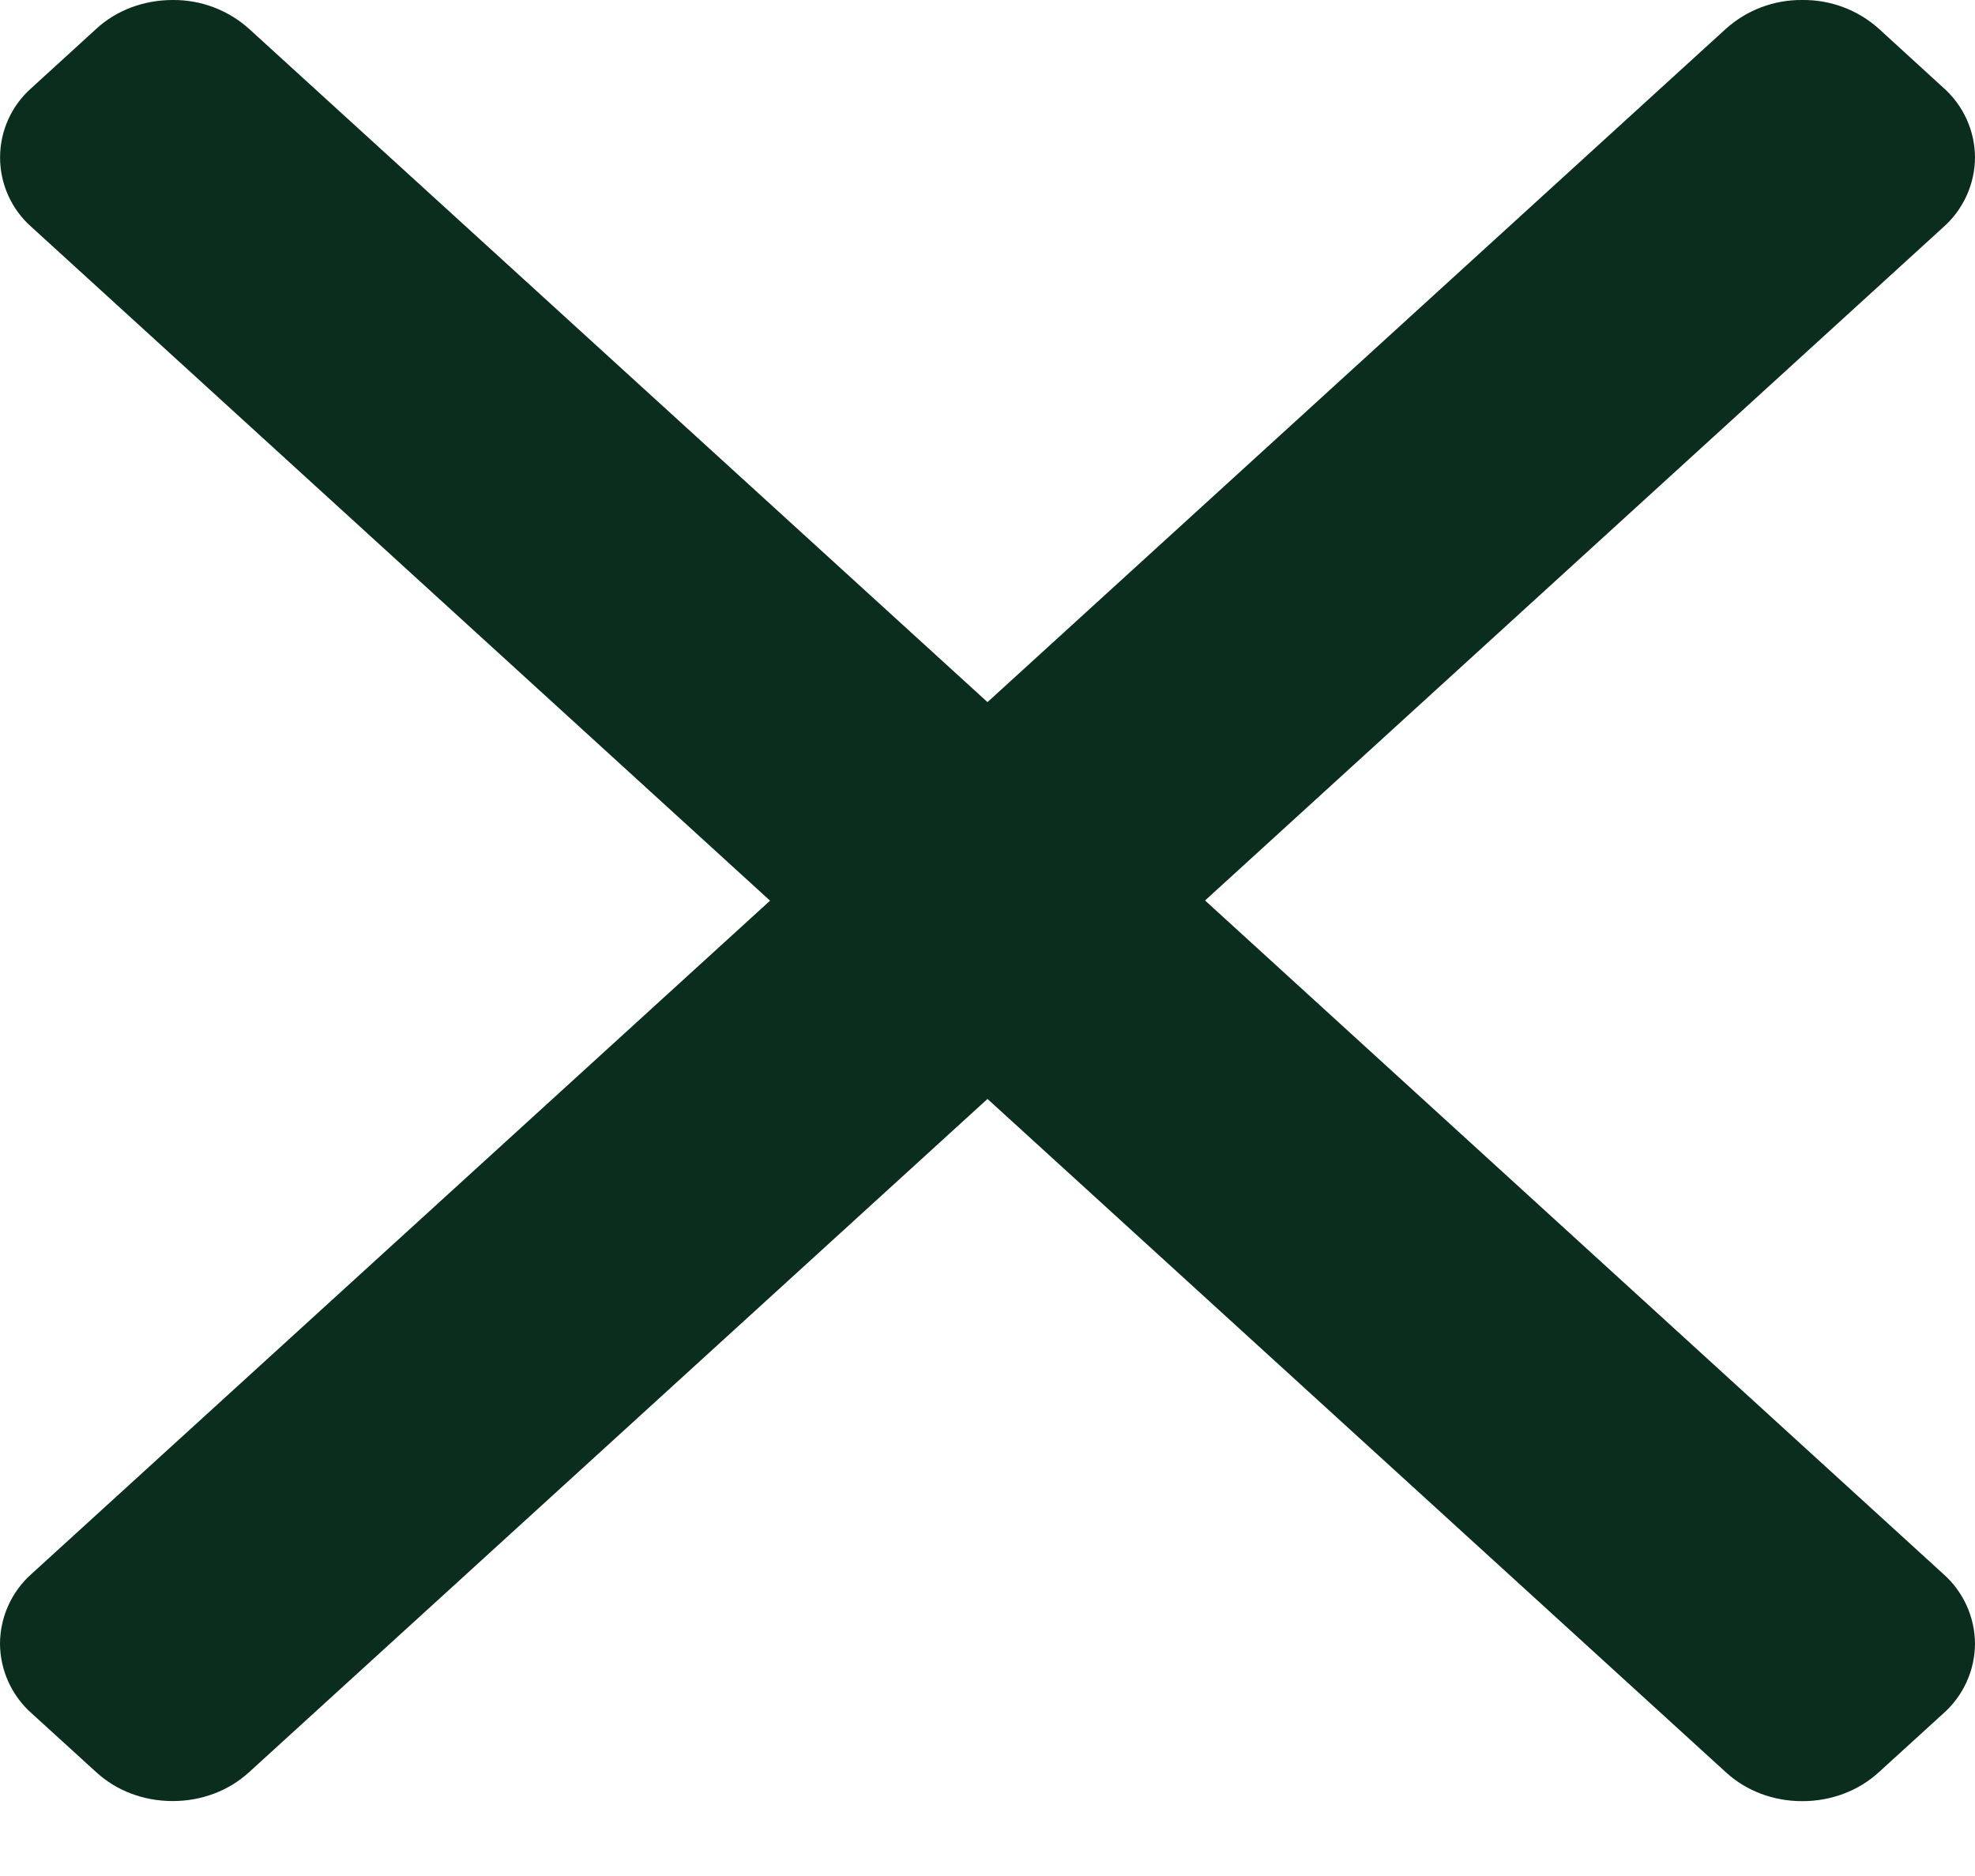
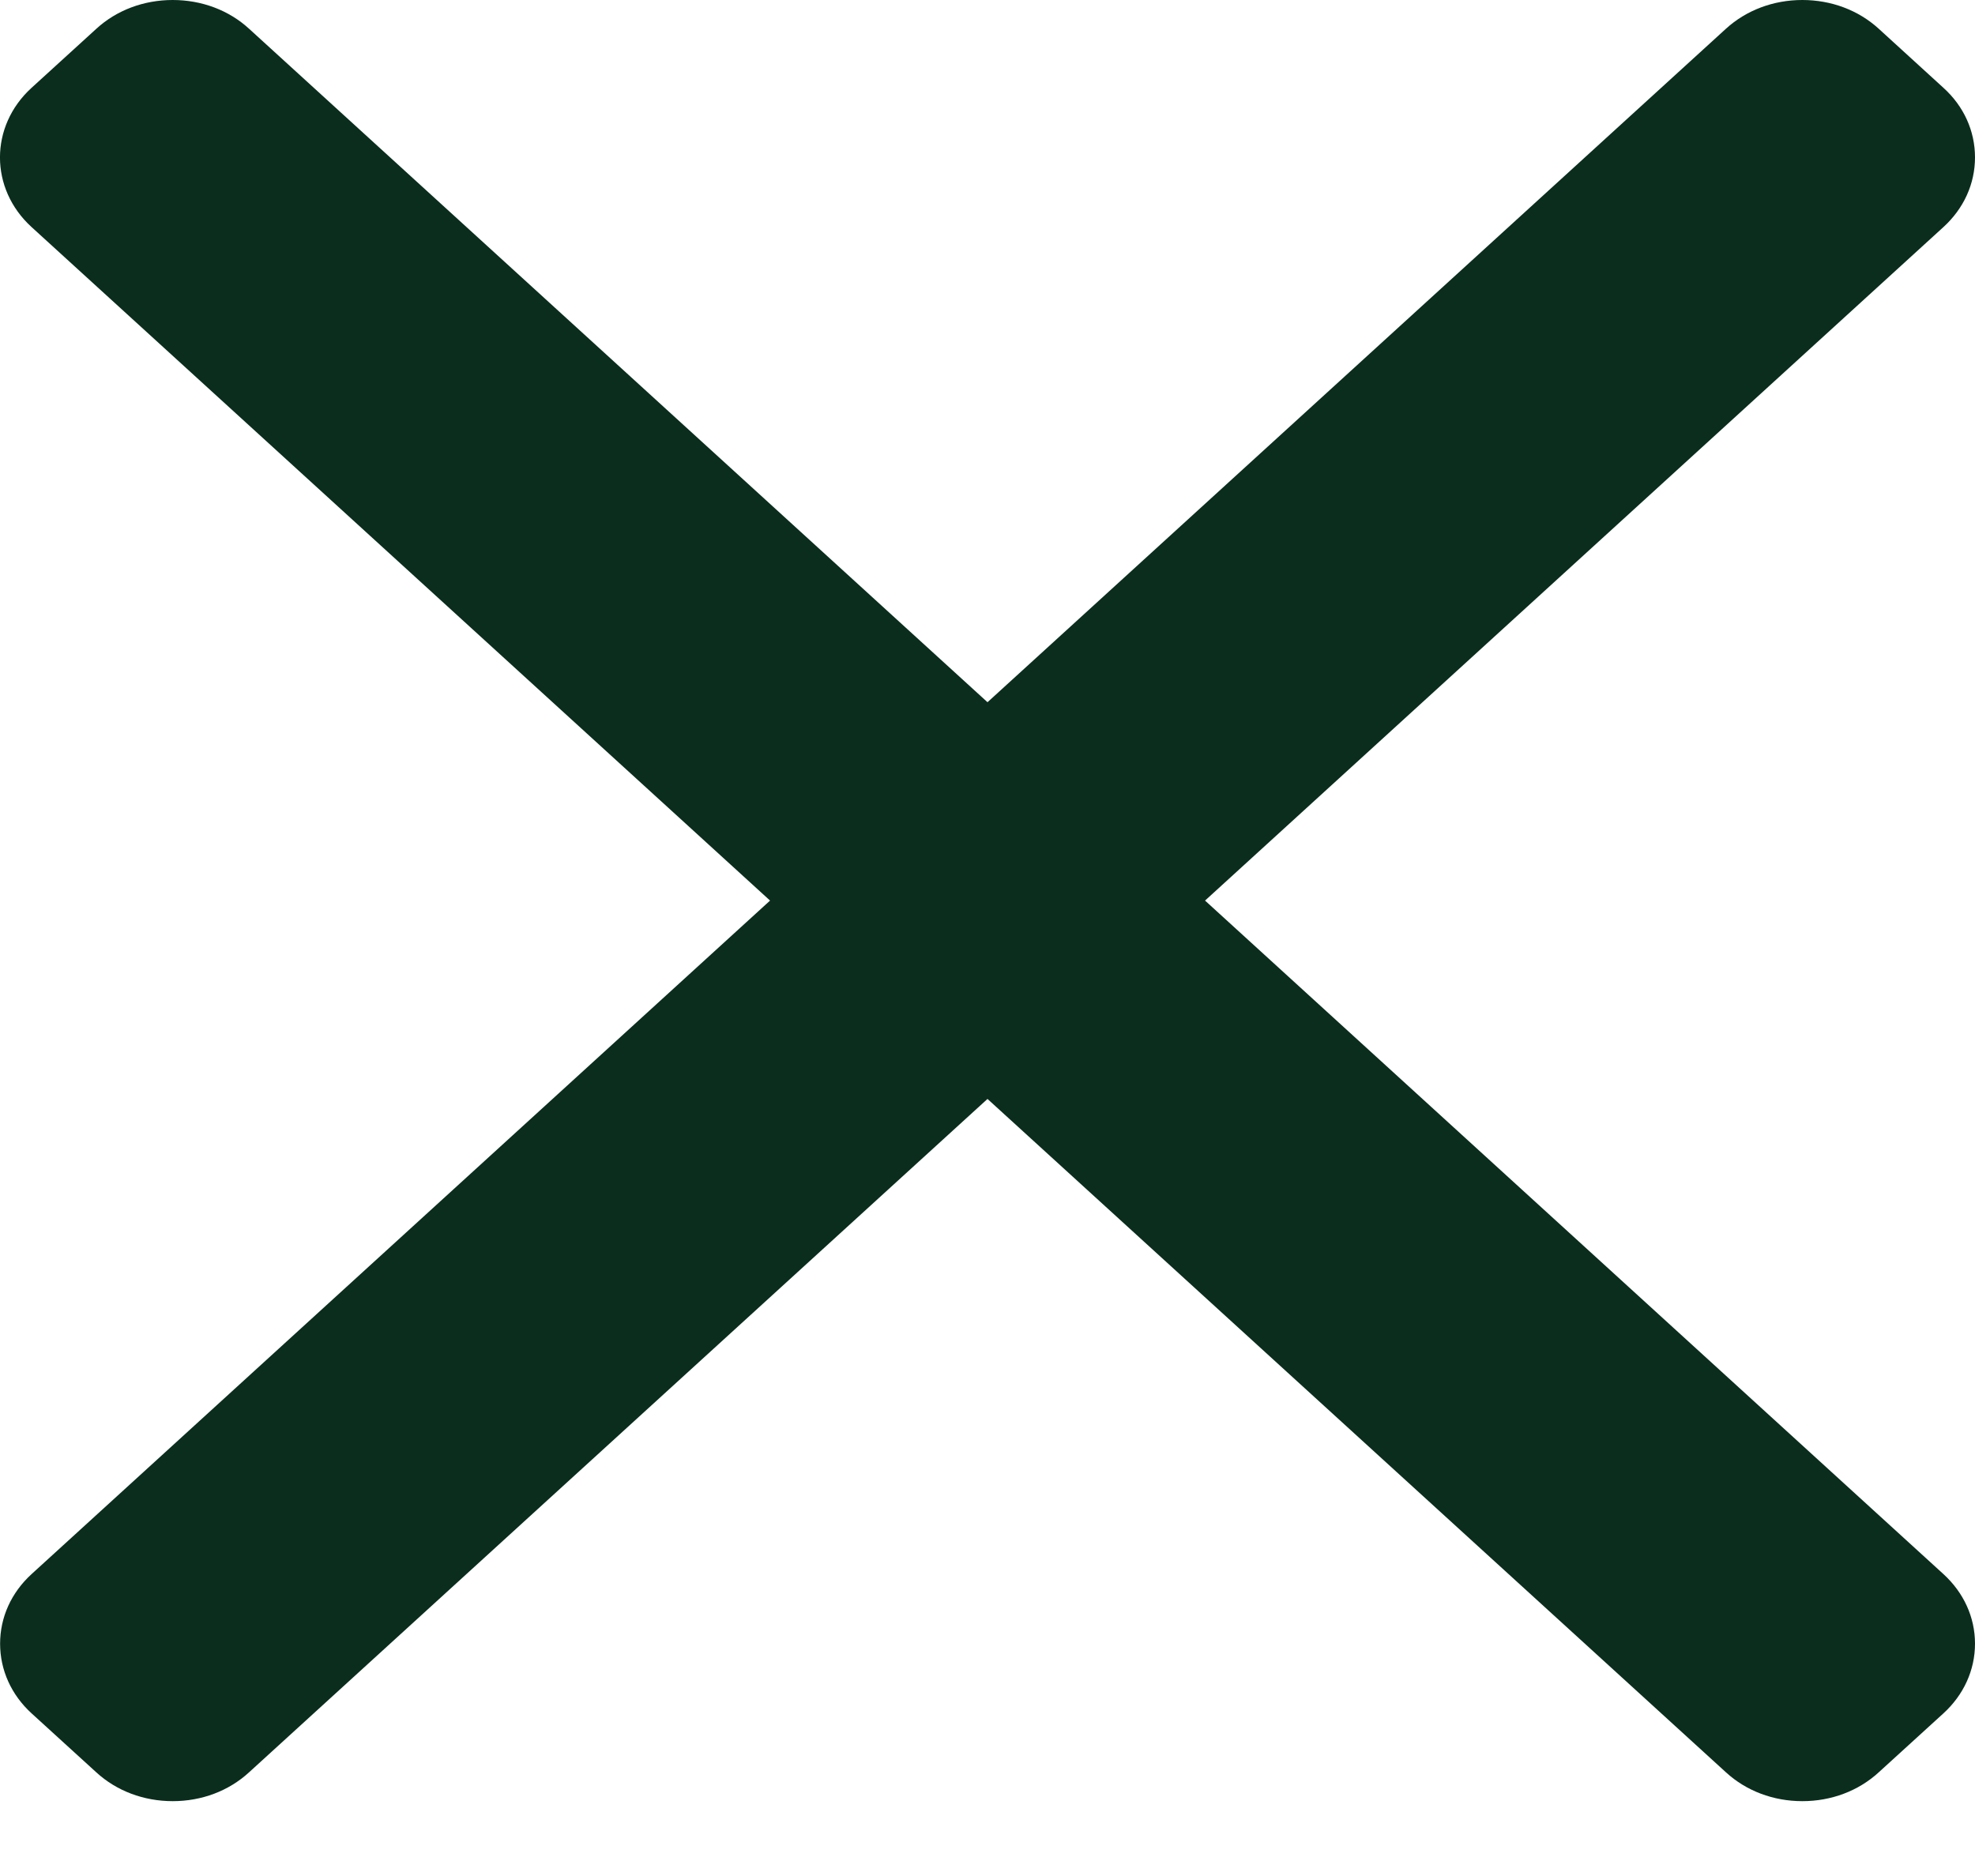
- <svg xmlns="http://www.w3.org/2000/svg" width="20" height="19" fill="none">
-   <path d="M12.203 9.12L19.68 2.3a.95.95 0 00.32-.706.948.948 0 00-.32-.705L19.025.29a1.14 1.14 0 00-.774-.29 1.14 1.14 0 00-.773.291L10 7.111 2.522.292A1.14 1.14 0 001.75 0c-.294 0-.57.103-.774.291L.32.89a.938.938 0 000 1.41l7.478 6.822L.32 15.94a.95.95 0 00-.32.706.95.95 0 00.32.706l.655.597c.206.189.481.292.774.292.293 0 .567-.104.773-.292L10 11.13l7.478 6.82c.206.189.48.292.773.292.293 0 .568-.104.774-.292l.655-.597a.95.95 0 00.32-.706.95.95 0 00-.32-.705L12.203 9.12z" fill="#0A2D1E" />
+ <svg xmlns="http://www.w3.org/2000/svg" width="20" height="19" viewBox="0 0 20 19" fill="none">
+   <path d="M12.203 9.121L19.68 2.3C19.886 2.112 20 1.862 20 1.594C20 1.327 19.887 1.076 19.68 0.889L19.025 0.291C18.819 0.103 18.545 0 18.251 0C17.959 0 17.684 0.103 17.478 0.291L10 7.112L2.522 0.291C2.317 0.103 2.042 0 1.749 0C1.456 0 1.181 0.103 0.976 0.291L0.32 0.889C-0.107 1.278 -0.107 1.911 0.32 2.3L7.798 9.121L0.32 15.942C0.114 16.13 0.001 16.38 0.001 16.647C0.001 16.914 0.114 17.165 0.32 17.353L0.975 17.95C1.181 18.139 1.456 18.242 1.749 18.242C2.042 18.242 2.316 18.139 2.522 17.95L10 11.13L17.478 17.95C17.684 18.139 17.959 18.242 18.251 18.242H18.252C18.544 18.242 18.819 18.139 19.025 17.95L19.68 17.353C19.886 17.165 20 16.914 20 16.647C20 16.38 19.886 16.13 19.68 15.942L12.203 9.121Z" fill="#0A2D1E" />
</svg>
